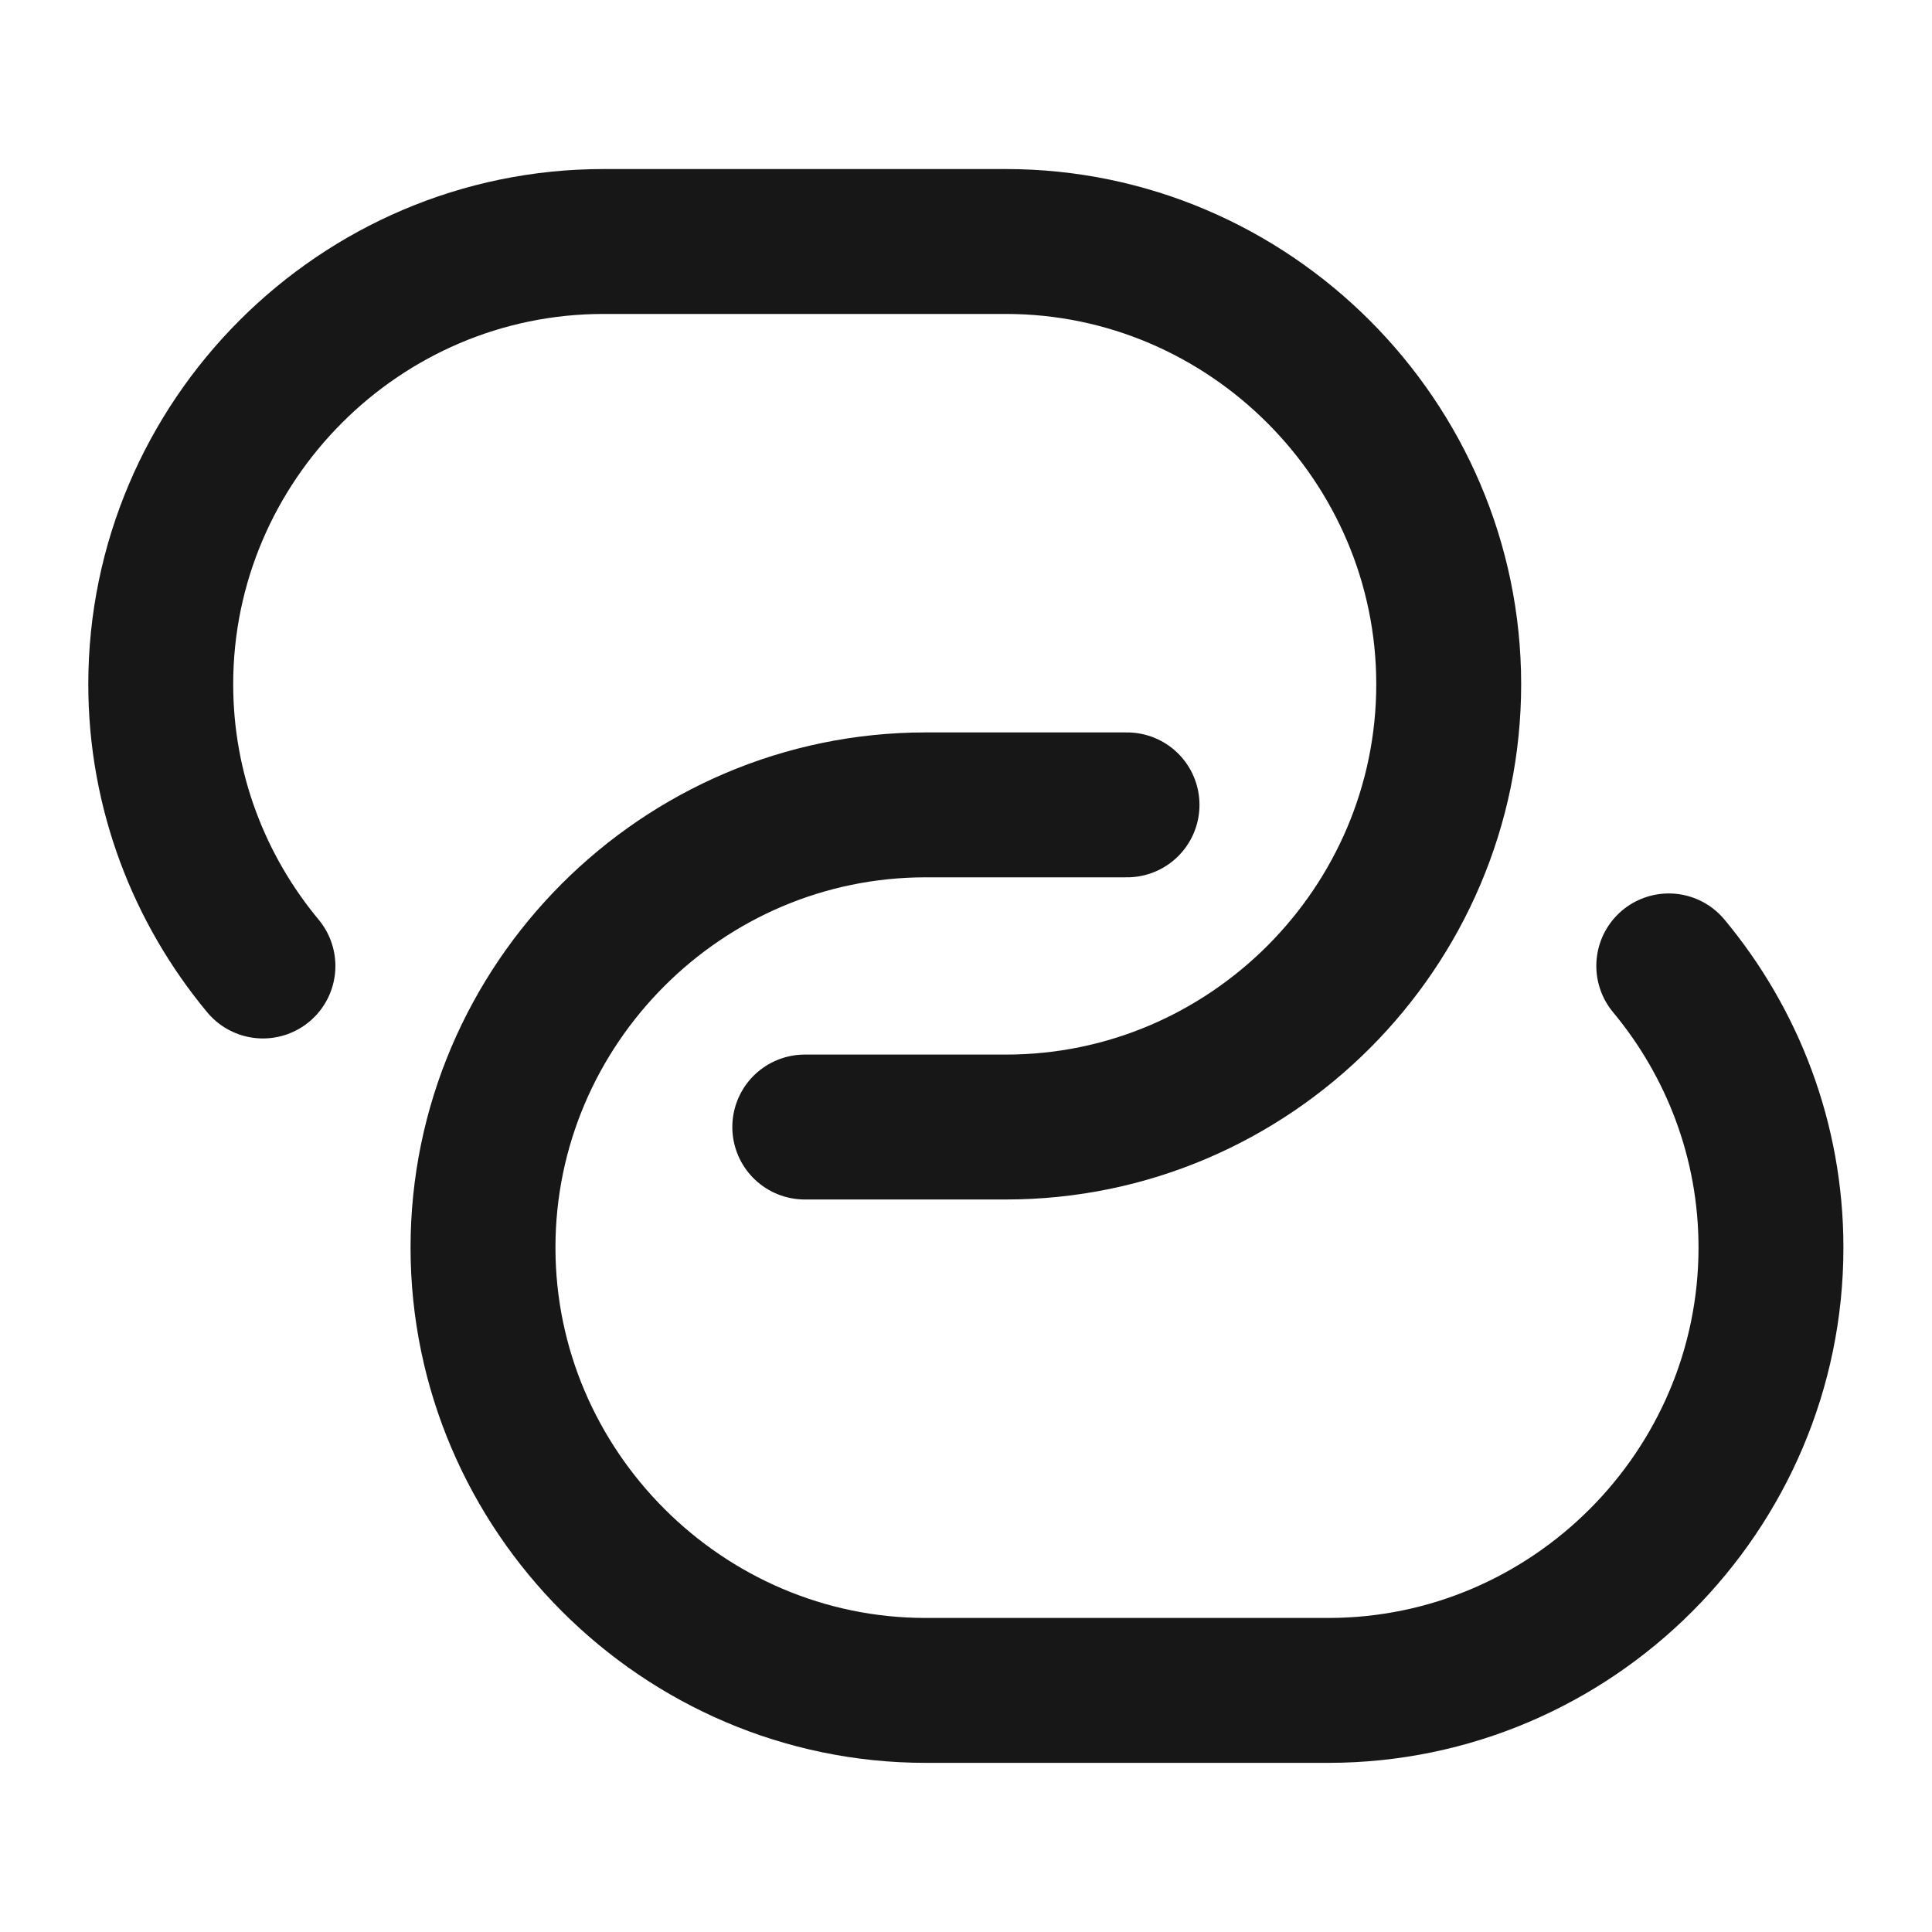
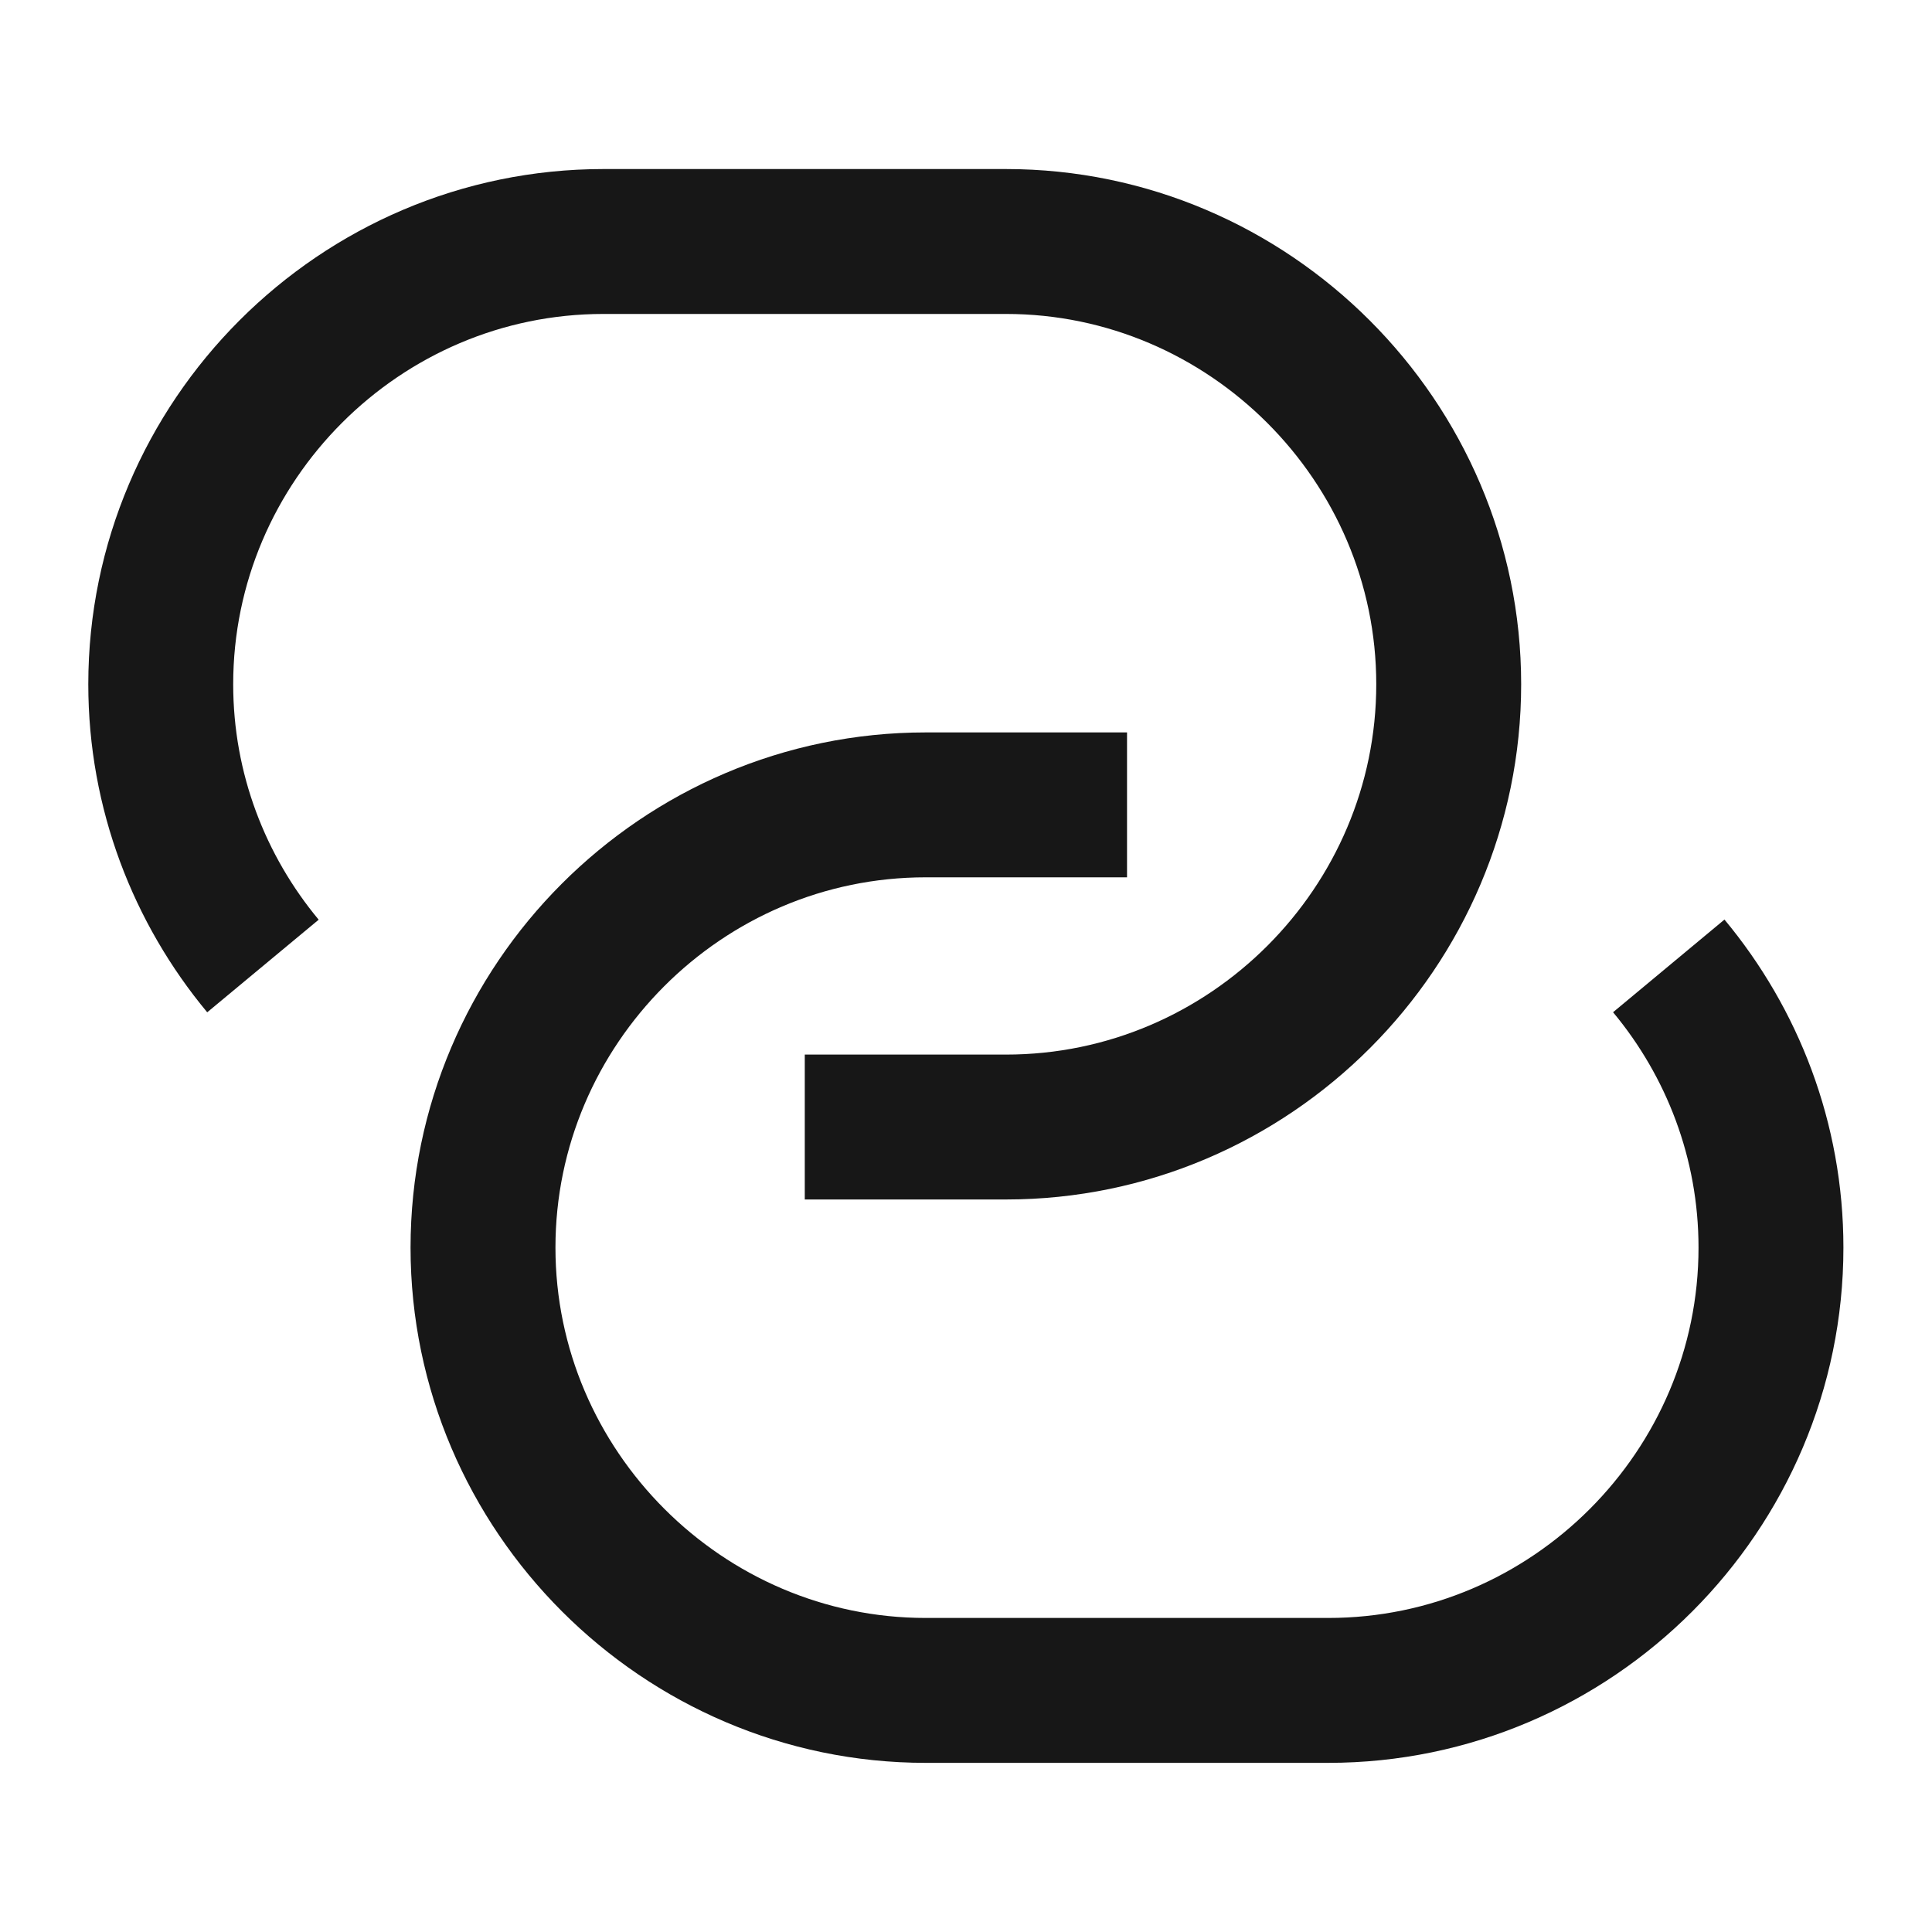
<svg xmlns="http://www.w3.org/2000/svg" width="20" height="20" viewBox="0 0 20 20" fill="none">
-   <path d="M2.722 10C2.064 9.208 1.664 8.192 1.664 7.083C1.664 4.567 3.722 2.5 6.247 2.5H10.414C12.931 2.5 14.997 4.567 14.997 7.083C14.997 9.6 12.939 11.667 10.414 11.667H8.331" stroke="#171717" stroke-width="1.5" stroke-linecap="round" stroke-linejoin="round" />
-   <path d="M17.275 9.999C17.933 10.79 18.333 11.807 18.333 12.915C18.333 15.432 16.275 17.499 13.75 17.499H9.583C7.067 17.499 5 15.432 5 12.915C5 10.399 7.058 8.332 9.583 8.332H11.667" stroke="#171717" stroke-width="1.5" stroke-linecap="round" stroke-linejoin="round" />
+   <path d="M2.722 10C2.064 9.208 1.664 8.192 1.664 7.083C1.664 4.567 3.722 2.5 6.247 2.5H10.414C12.931 2.5 14.997 4.567 14.997 7.083C14.997 9.6 12.939 11.667 10.414 11.667H8.331" stroke="#171717" stroke-width="1.5" strokeLinecap="round" strokeLinejoin="round" />
+   <path d="M17.275 9.999C17.933 10.79 18.333 11.807 18.333 12.915C18.333 15.432 16.275 17.499 13.75 17.499H9.583C7.067 17.499 5 15.432 5 12.915C5 10.399 7.058 8.332 9.583 8.332H11.667" stroke="#171717" stroke-width="1.5" strokeLinecap="round" strokeLinejoin="round" />
</svg>
